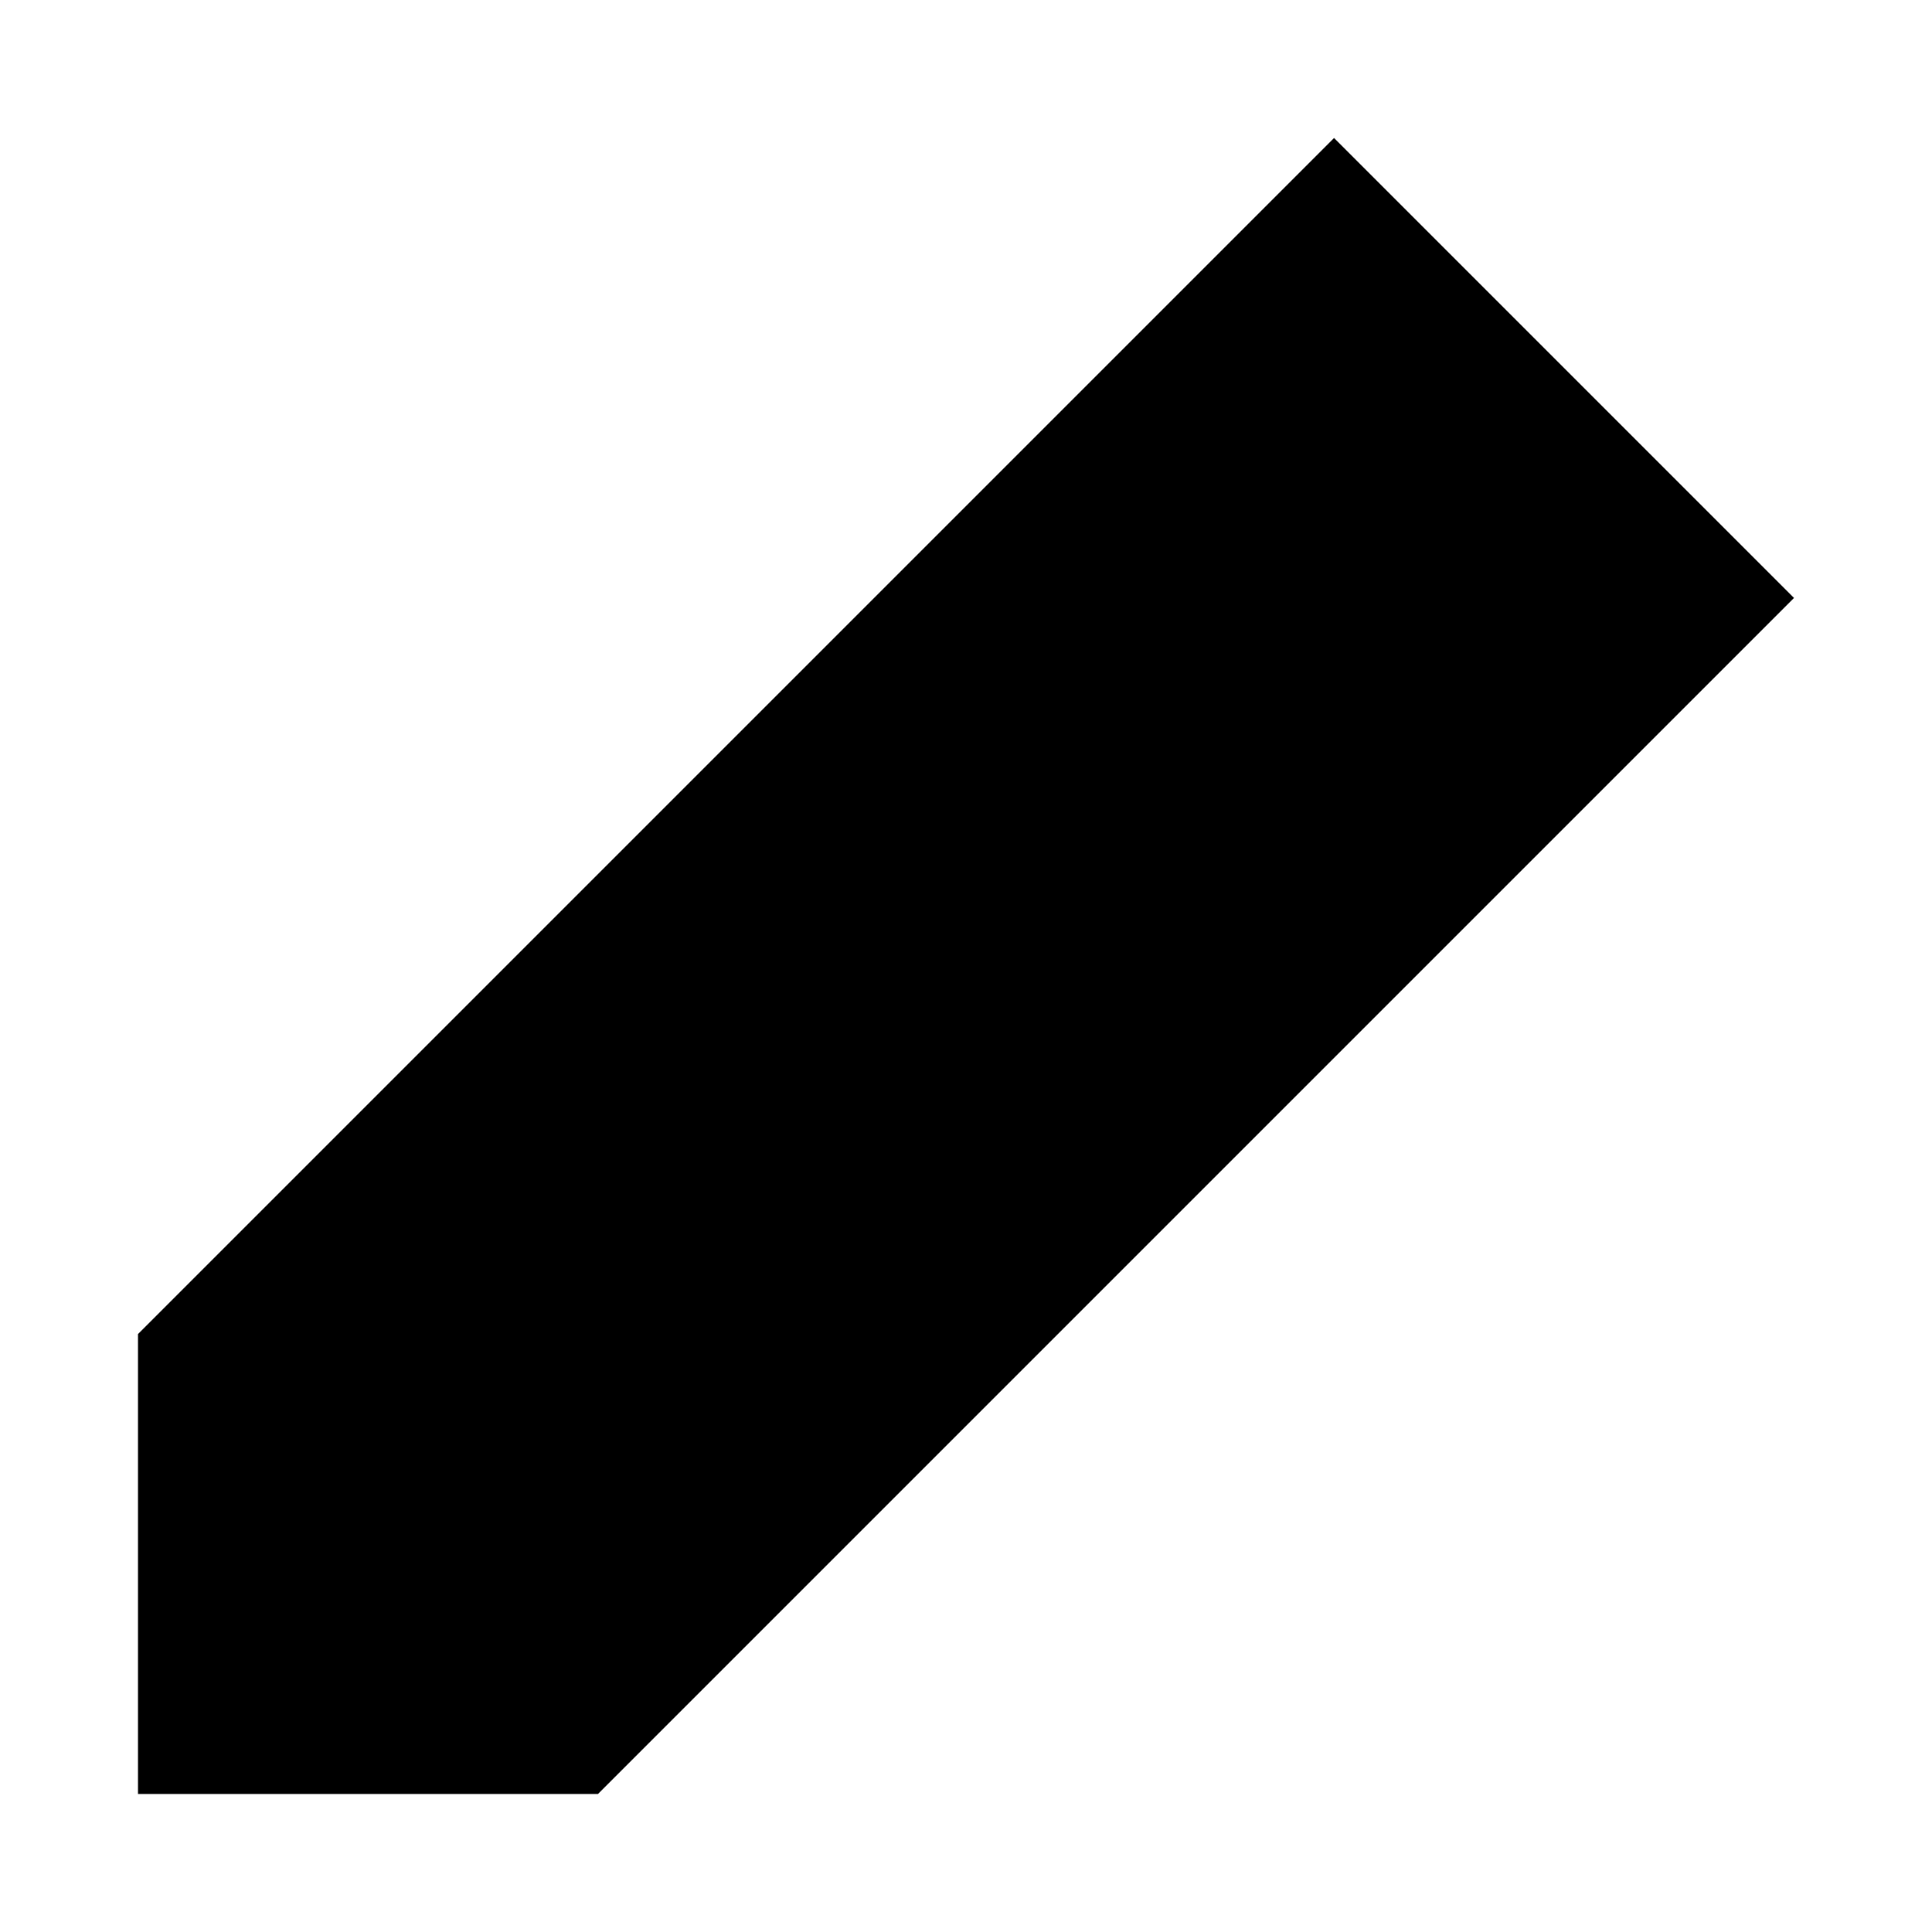
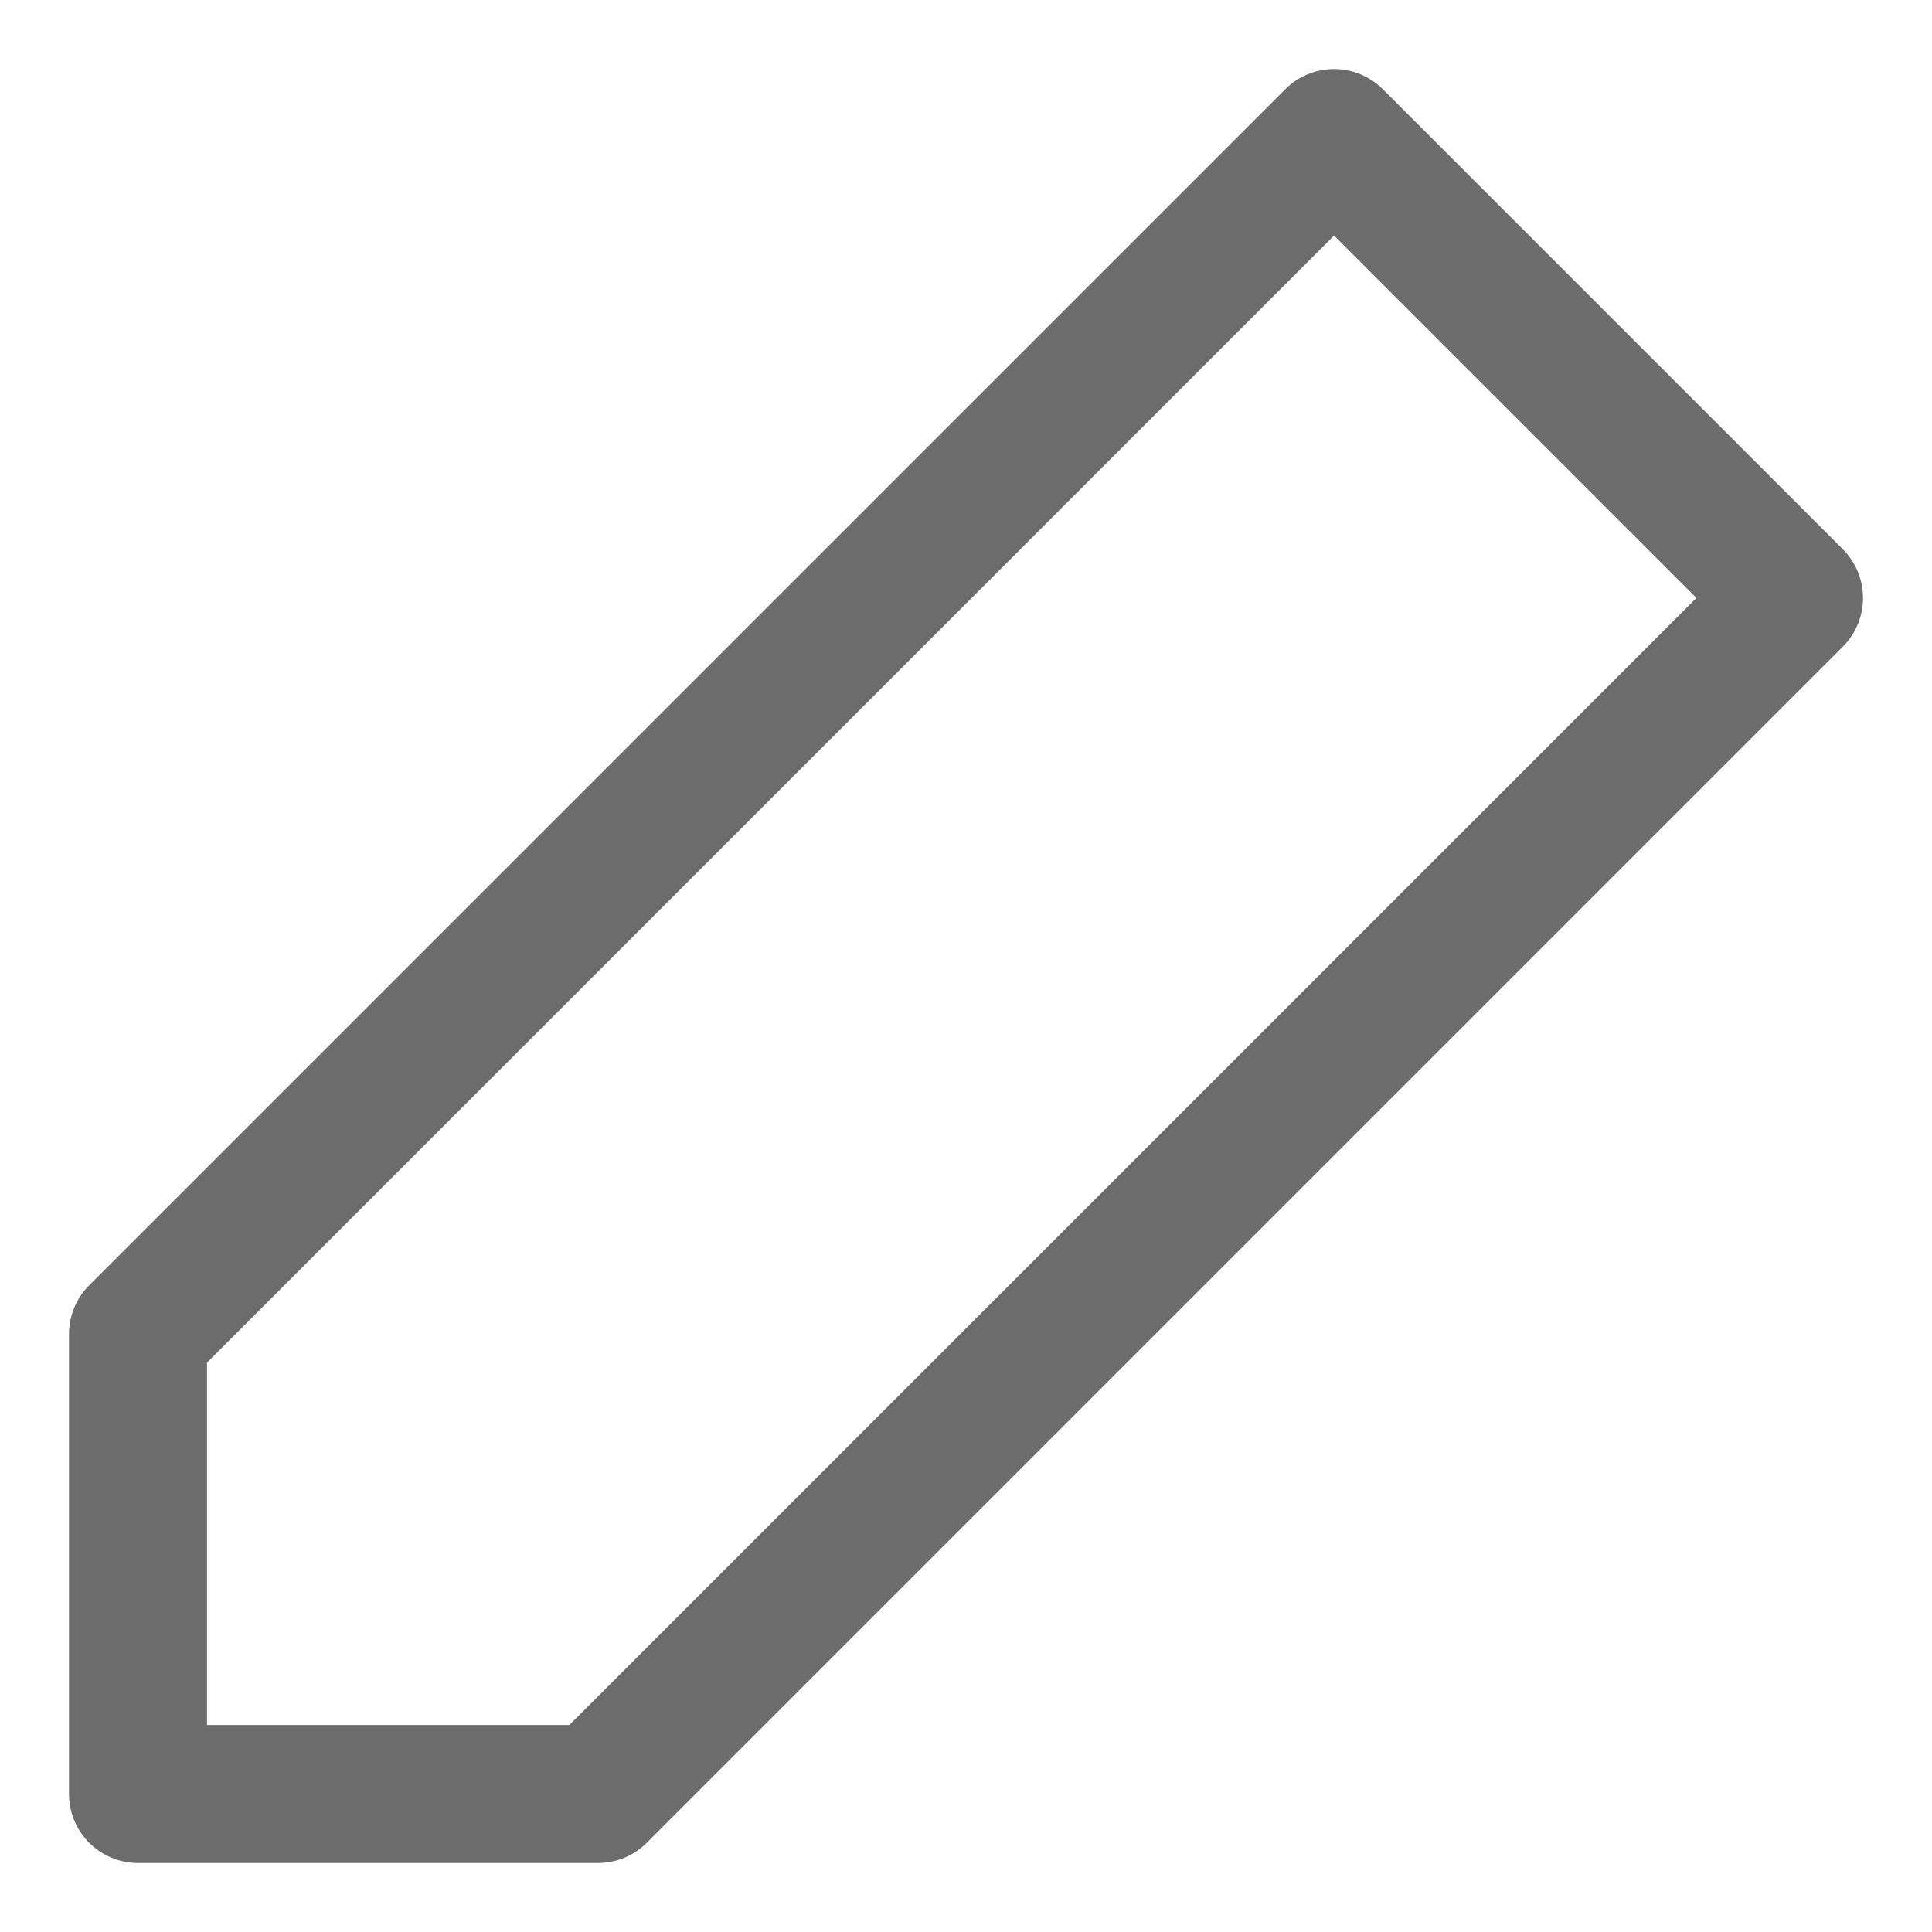
- <svg xmlns="http://www.w3.org/2000/svg" width="14" height="14" viewBox="0 0 14 14">
-   <path fill-rule="evenodd" clip-rule="evenodd" d="M9.667 1L13 4.333L4.333 13H1V9.667L9.667 1Z" stroke-linecap="round" stroke-linejoin="round" />
+ <svg xmlns="http://www.w3.org/2000/svg" width="14" height="14" viewBox="0 0 14 14" fill="none">
+   <path fill-rule="evenodd" clip-rule="evenodd" d="M9.667 1L13 4.333L4.333 13H1V9.667L9.667 1Z" stroke="#6C6C6C" stroke-linecap="round" stroke-linejoin="round" />
</svg>
